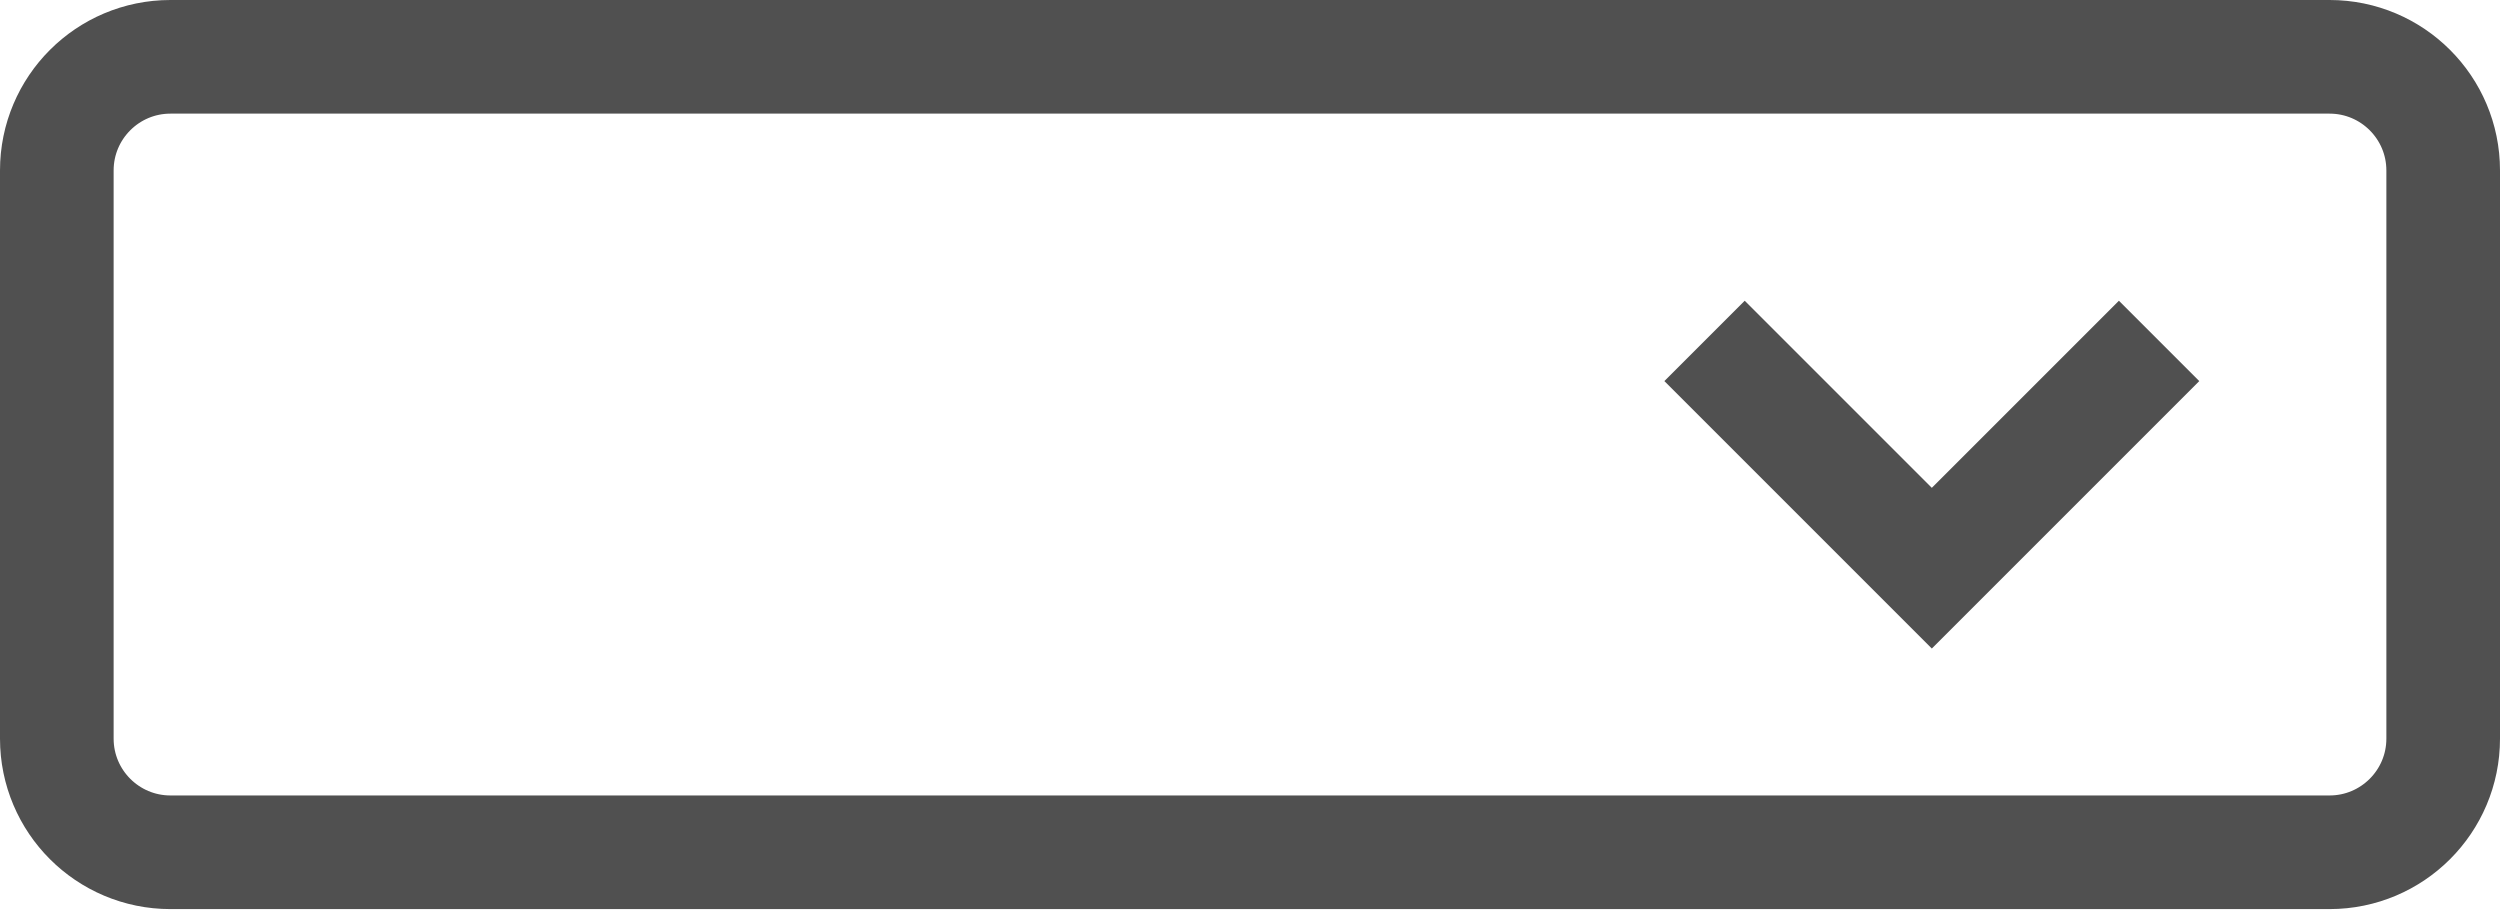
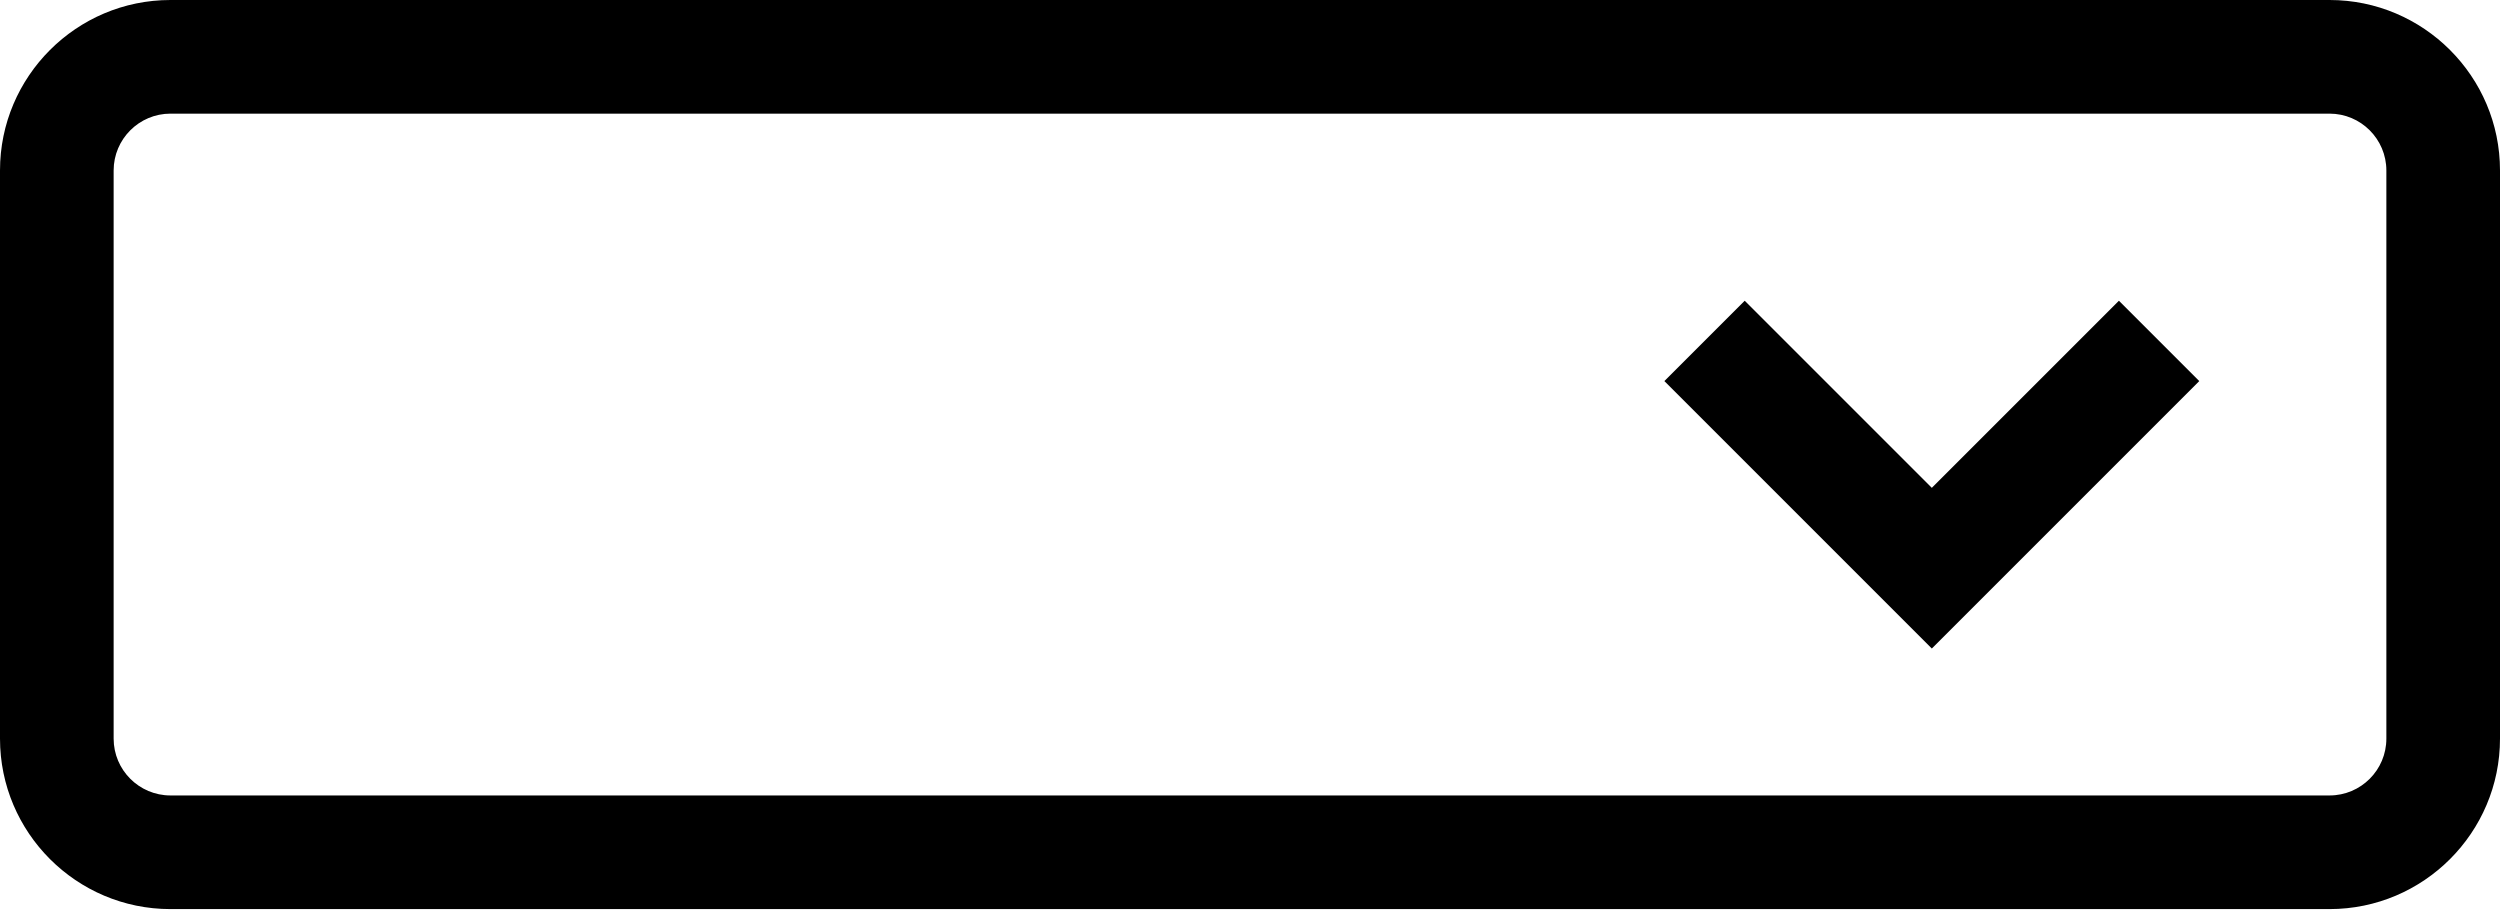
- <svg xmlns="http://www.w3.org/2000/svg" width="44px" height="16px" viewBox="0 0 44 16" version="1.1">
-   <g id="Page-1" stroke="none" stroke-width="1" fill="none" fill-rule="evenodd">
-     <g id="Add-option---color-swatch" transform="translate(-1093, -310)" stroke="#505050" stroke-width="2">
-       <g id="select" transform="translate(1053, 270)">
-         <g id="Risorsa-4" transform="translate(41, 41)">
-           <rect id="Rectangle" x="0" y="0" width="42" height="14" rx="2" />
-           <polyline id="Path" points="29 5 33 9 37 5" />
-         </g>
-       </g>
-     </g>
-   </g>
+ <svg xmlns="http://www.w3.org/2000/svg" version="1.1" id="Layer_1" x="0px" y="0px" width="44px" height="16px" viewBox="0 0 44 16" enable-background="new 0 0 44 16" xml:space="preserve">
+   <path d="M41,0H3C1.346,0,0,1.346,0,3v10c0,1.654,1.346,3,3,3h38c1.654,0,3-1.346,3-3V3C44,1.346,42.654,0,41,0z M42,13  c0,0.552-0.448,1-1,1H3c-0.551,0-1-0.448-1-1V3c0-0.551,0.449-1,1-1h38c0.552,0,1,0.449,1,1V13z M37.293,5.293l1.414,1.414  L34,11.414l-4.707-4.707l1.414-1.414L34,8.586L37.293,5.293z" />
</svg>
